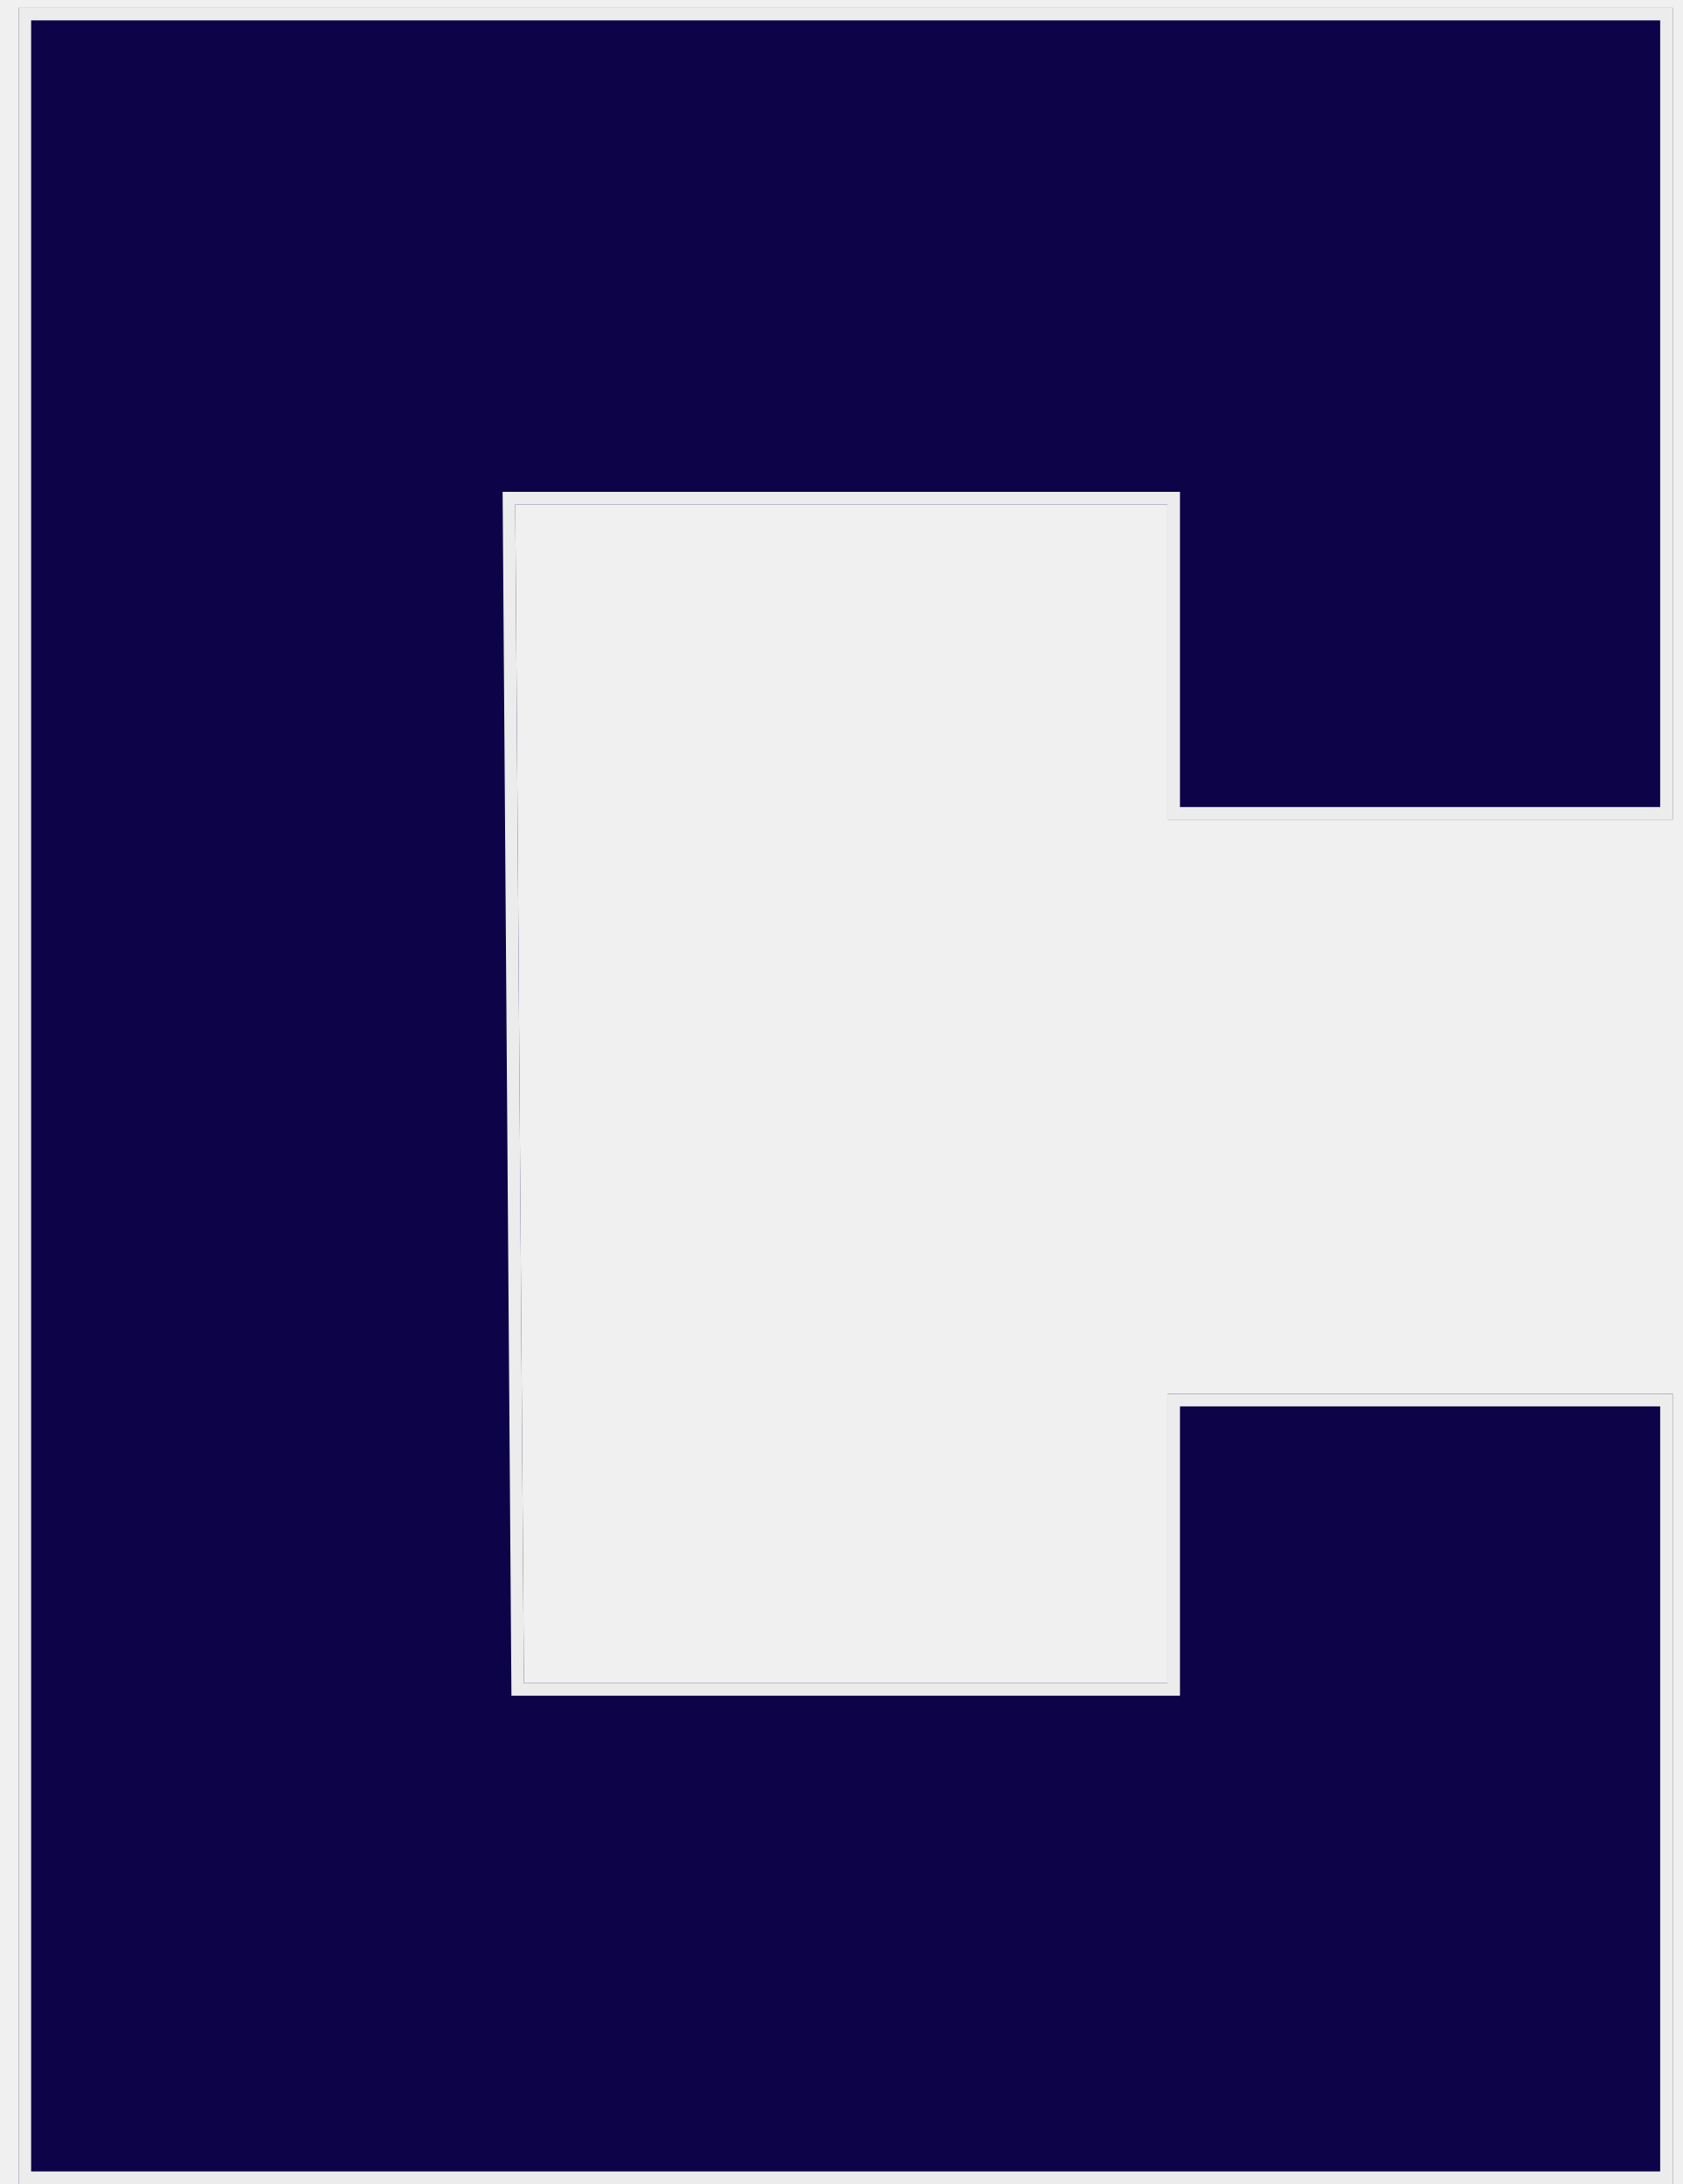
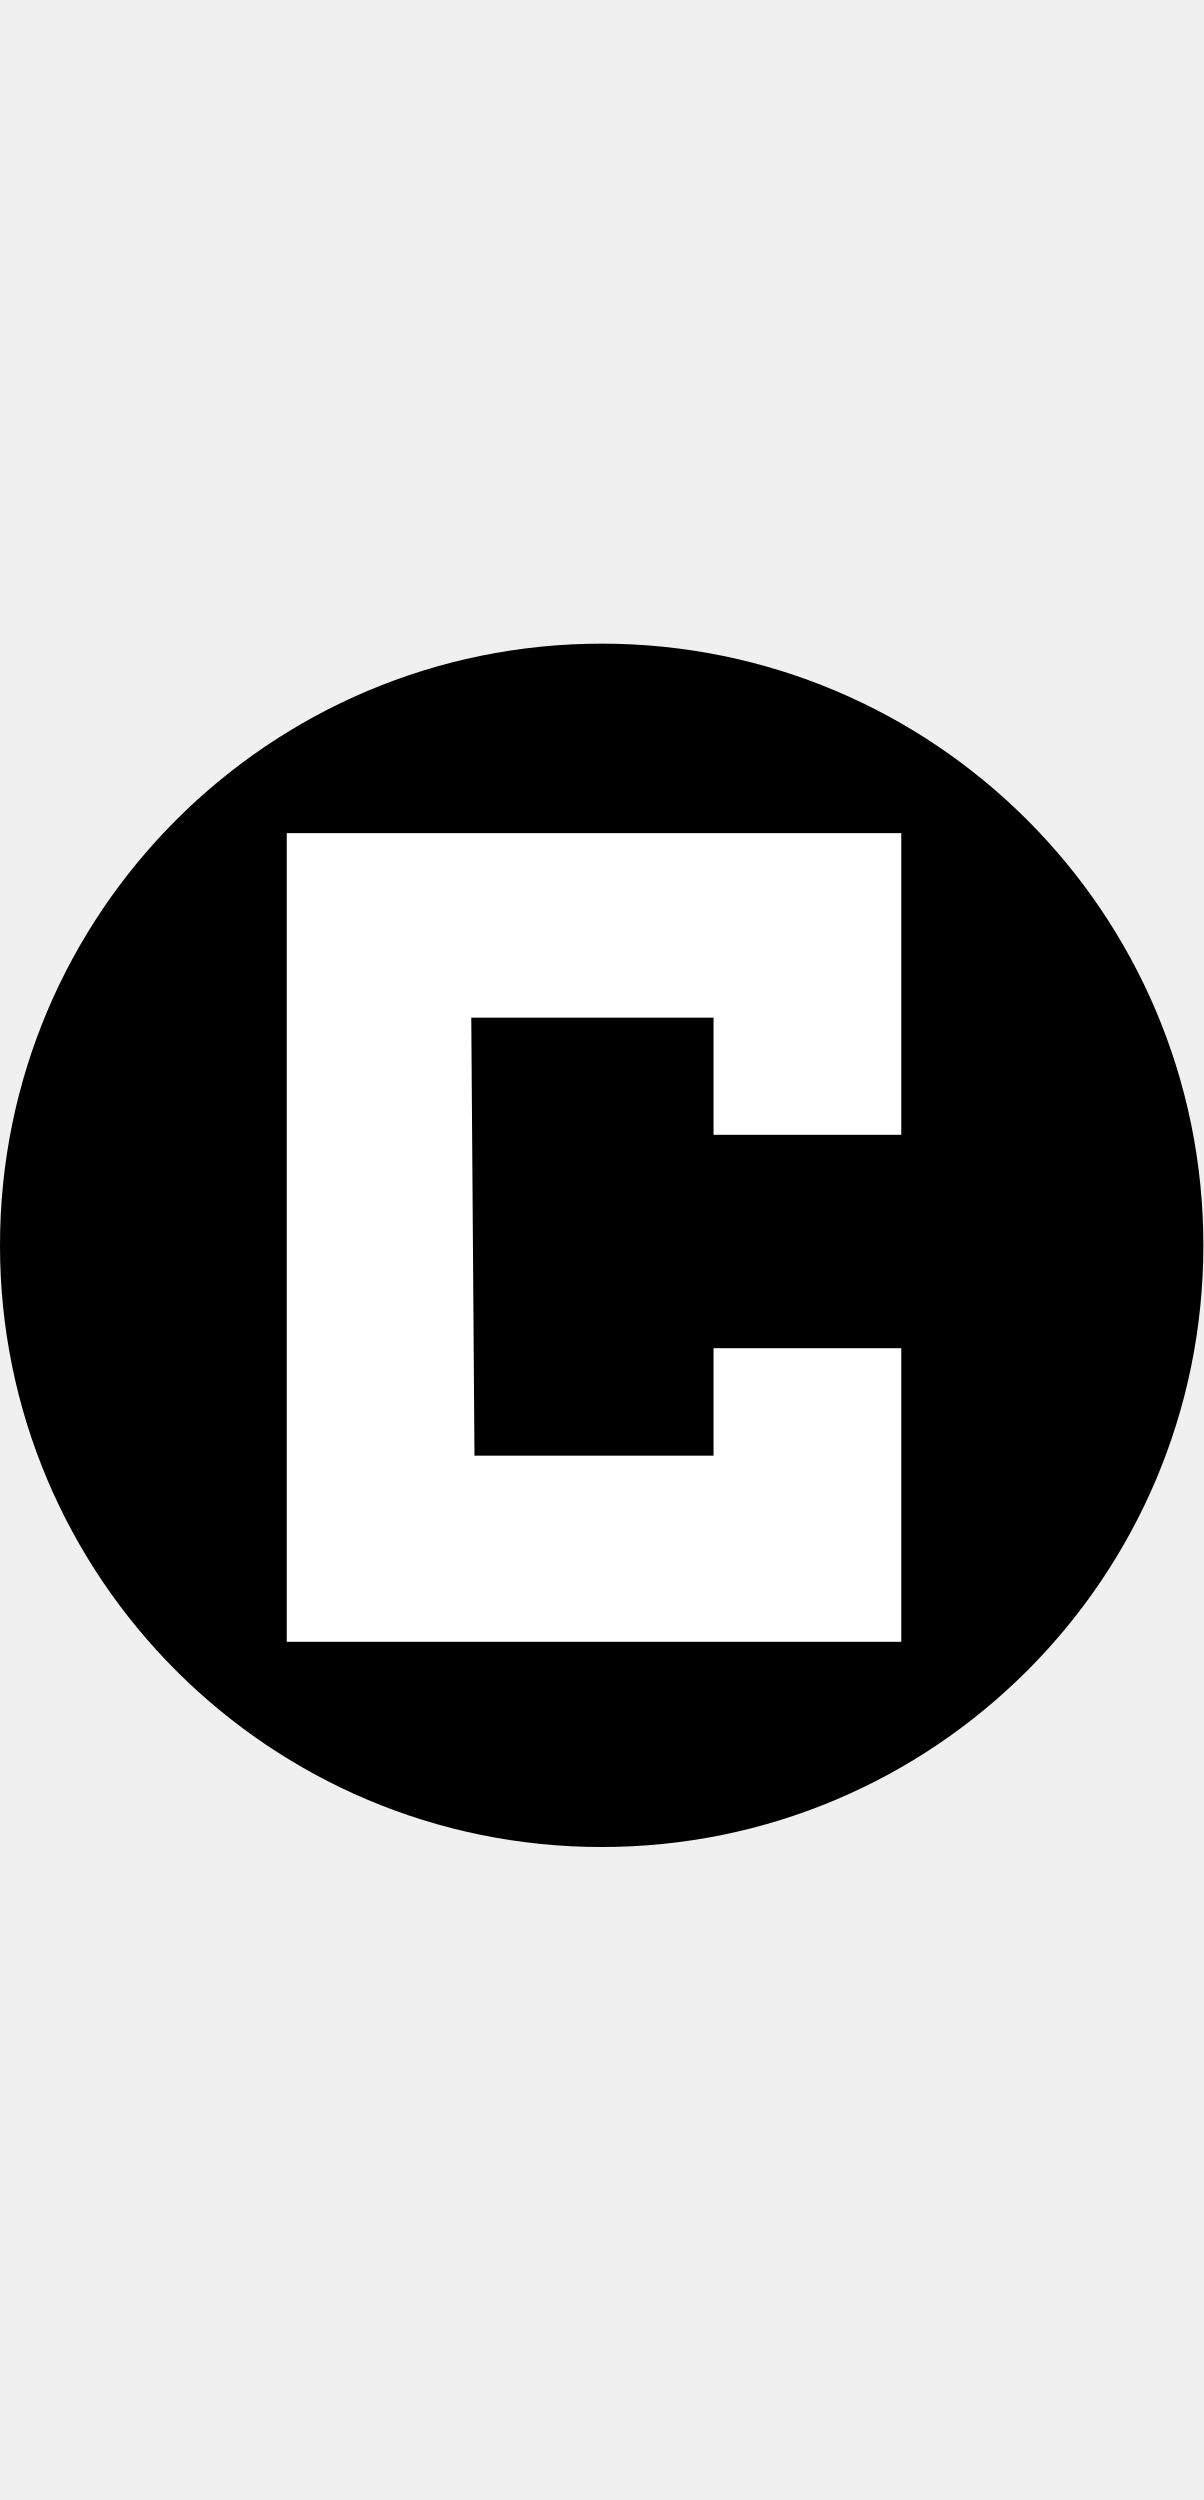
- <svg xmlns="http://www.w3.org/2000/svg" width="67" height="87" viewBox="0 0 67 87" fill="none">
-   <mask id="path-1-inside-1_985_236" fill="white">
-     <path d="M0.74 0.312H66.616V32.648H46.492V20.092H20.52L20.864 67.048H46.492V55.524H66.616V87H0.74V0.312Z" />
-   </mask>
-   <path d="M0.74 0.312H66.616V32.648H46.492V20.092H20.52L20.864 67.048H46.492V55.524H66.616V87H0.74V0.312Z" fill="#0C0348" />
-   <path d="M0.74 0.312V-0.188H0.24V0.312H0.74ZM66.616 0.312H67.116V-0.188H66.616V0.312ZM66.616 32.648V33.148H67.116V32.648H66.616ZM46.492 32.648H45.992V33.148H46.492V32.648ZM46.492 20.092H46.992V19.592H46.492V20.092ZM20.52 20.092V19.592H20.016L20.02 20.096L20.52 20.092ZM20.864 67.048L20.364 67.052L20.368 67.548H20.864V67.048ZM46.492 67.048V67.548H46.992V67.048H46.492ZM46.492 55.524V55.024H45.992V55.524H46.492ZM66.616 55.524H67.116V55.024H66.616V55.524ZM66.616 87V87.5H67.116V87H66.616ZM0.74 87H0.24V87.5H0.74V87ZM0.74 0.812H66.616V-0.188H0.74V0.812ZM66.116 0.312V32.648H67.116V0.312H66.116ZM66.616 32.148H46.492V33.148H66.616V32.148ZM46.992 32.648V20.092H45.992V32.648H46.992ZM46.492 19.592H20.52V20.592H46.492V19.592ZM20.02 20.096L20.364 67.052L21.364 67.044L21.02 20.088L20.02 20.096ZM20.864 67.548H46.492V66.548H20.864V67.548ZM46.992 67.048V55.524H45.992V67.048H46.992ZM46.492 56.024H66.616V55.024H46.492V56.024ZM66.116 55.524V87H67.116V55.524H66.116ZM66.616 86.5H0.74V87.5H66.616V86.5ZM1.24 87V0.312H0.24V87H1.24Z" fill="#ECECEC" mask="url(#path-1-inside-1_985_236)" />
+ <svg xmlns="http://www.w3.org/2000/svg" width="129" height="268" viewBox="0 0 129 268" fill="none">
+   <circle cx="64.5" cy="133.5" r="64.5" fill="black" />
+   <path d="M30.74 89.312H96.616V121.648H76.492V109.092H50.52L50.864 156.048H76.492V144.524H96.616V176H30.74V89.312Z" fill="white" />
</svg>
